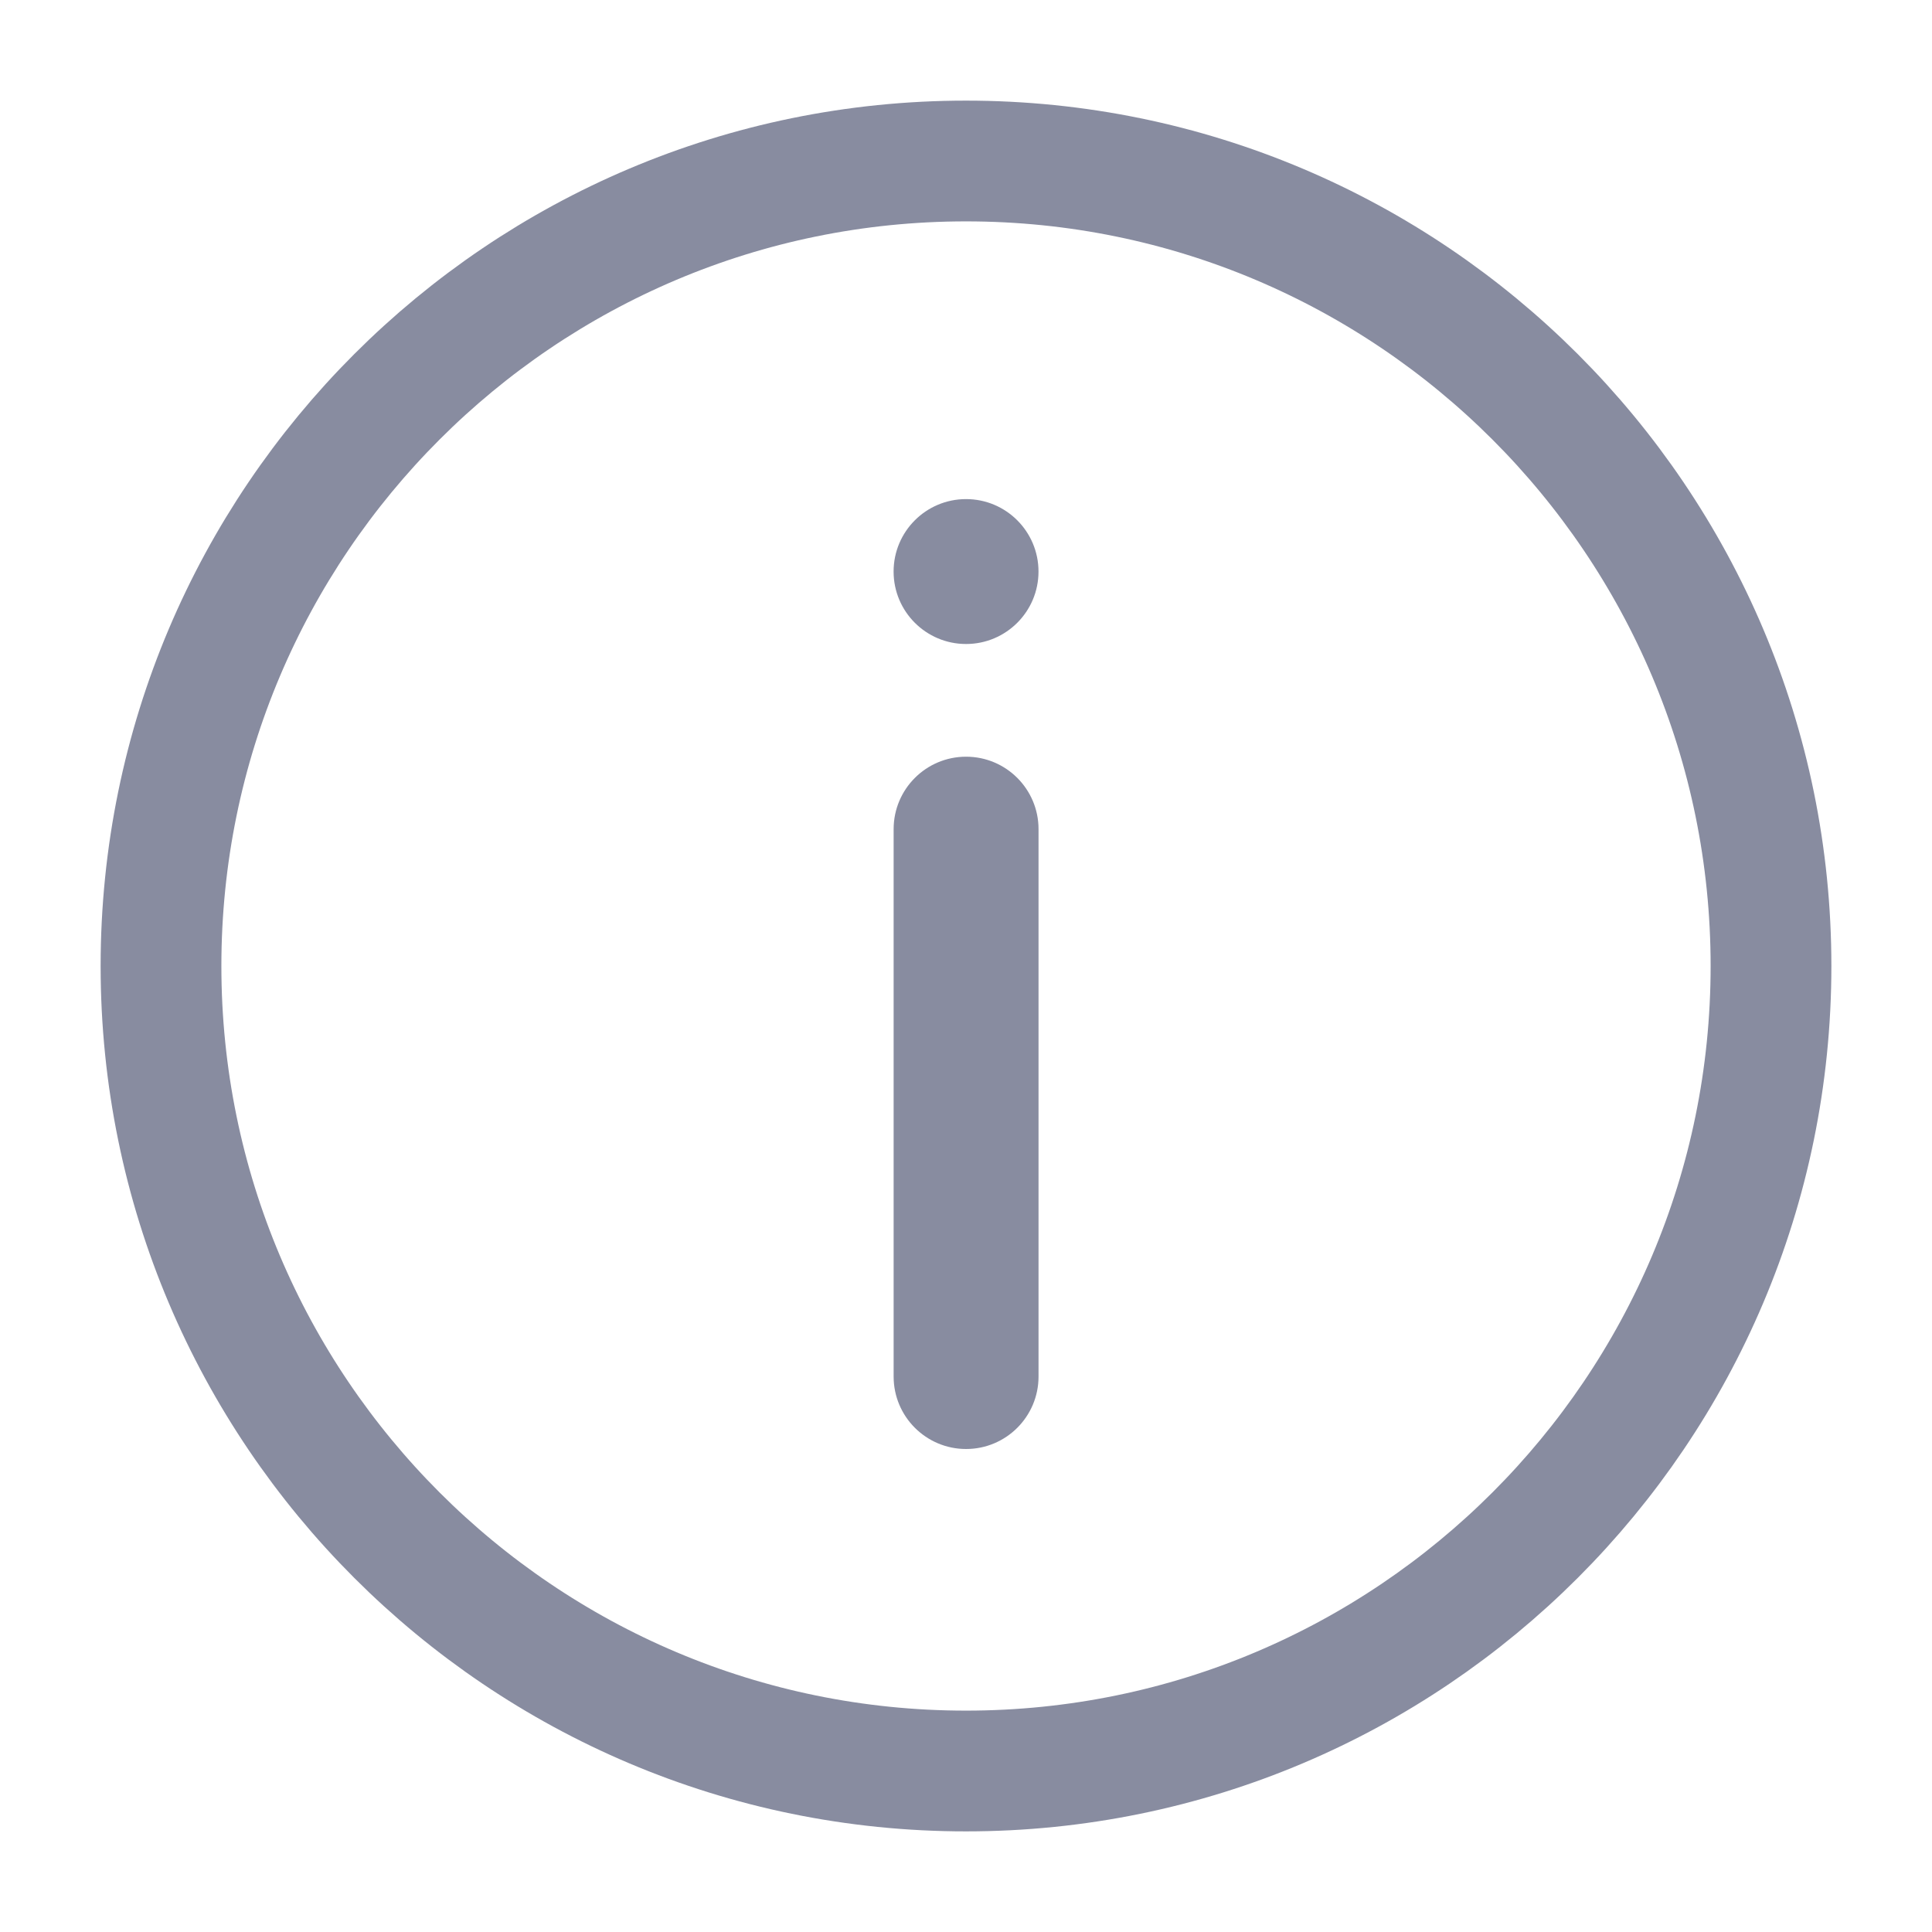
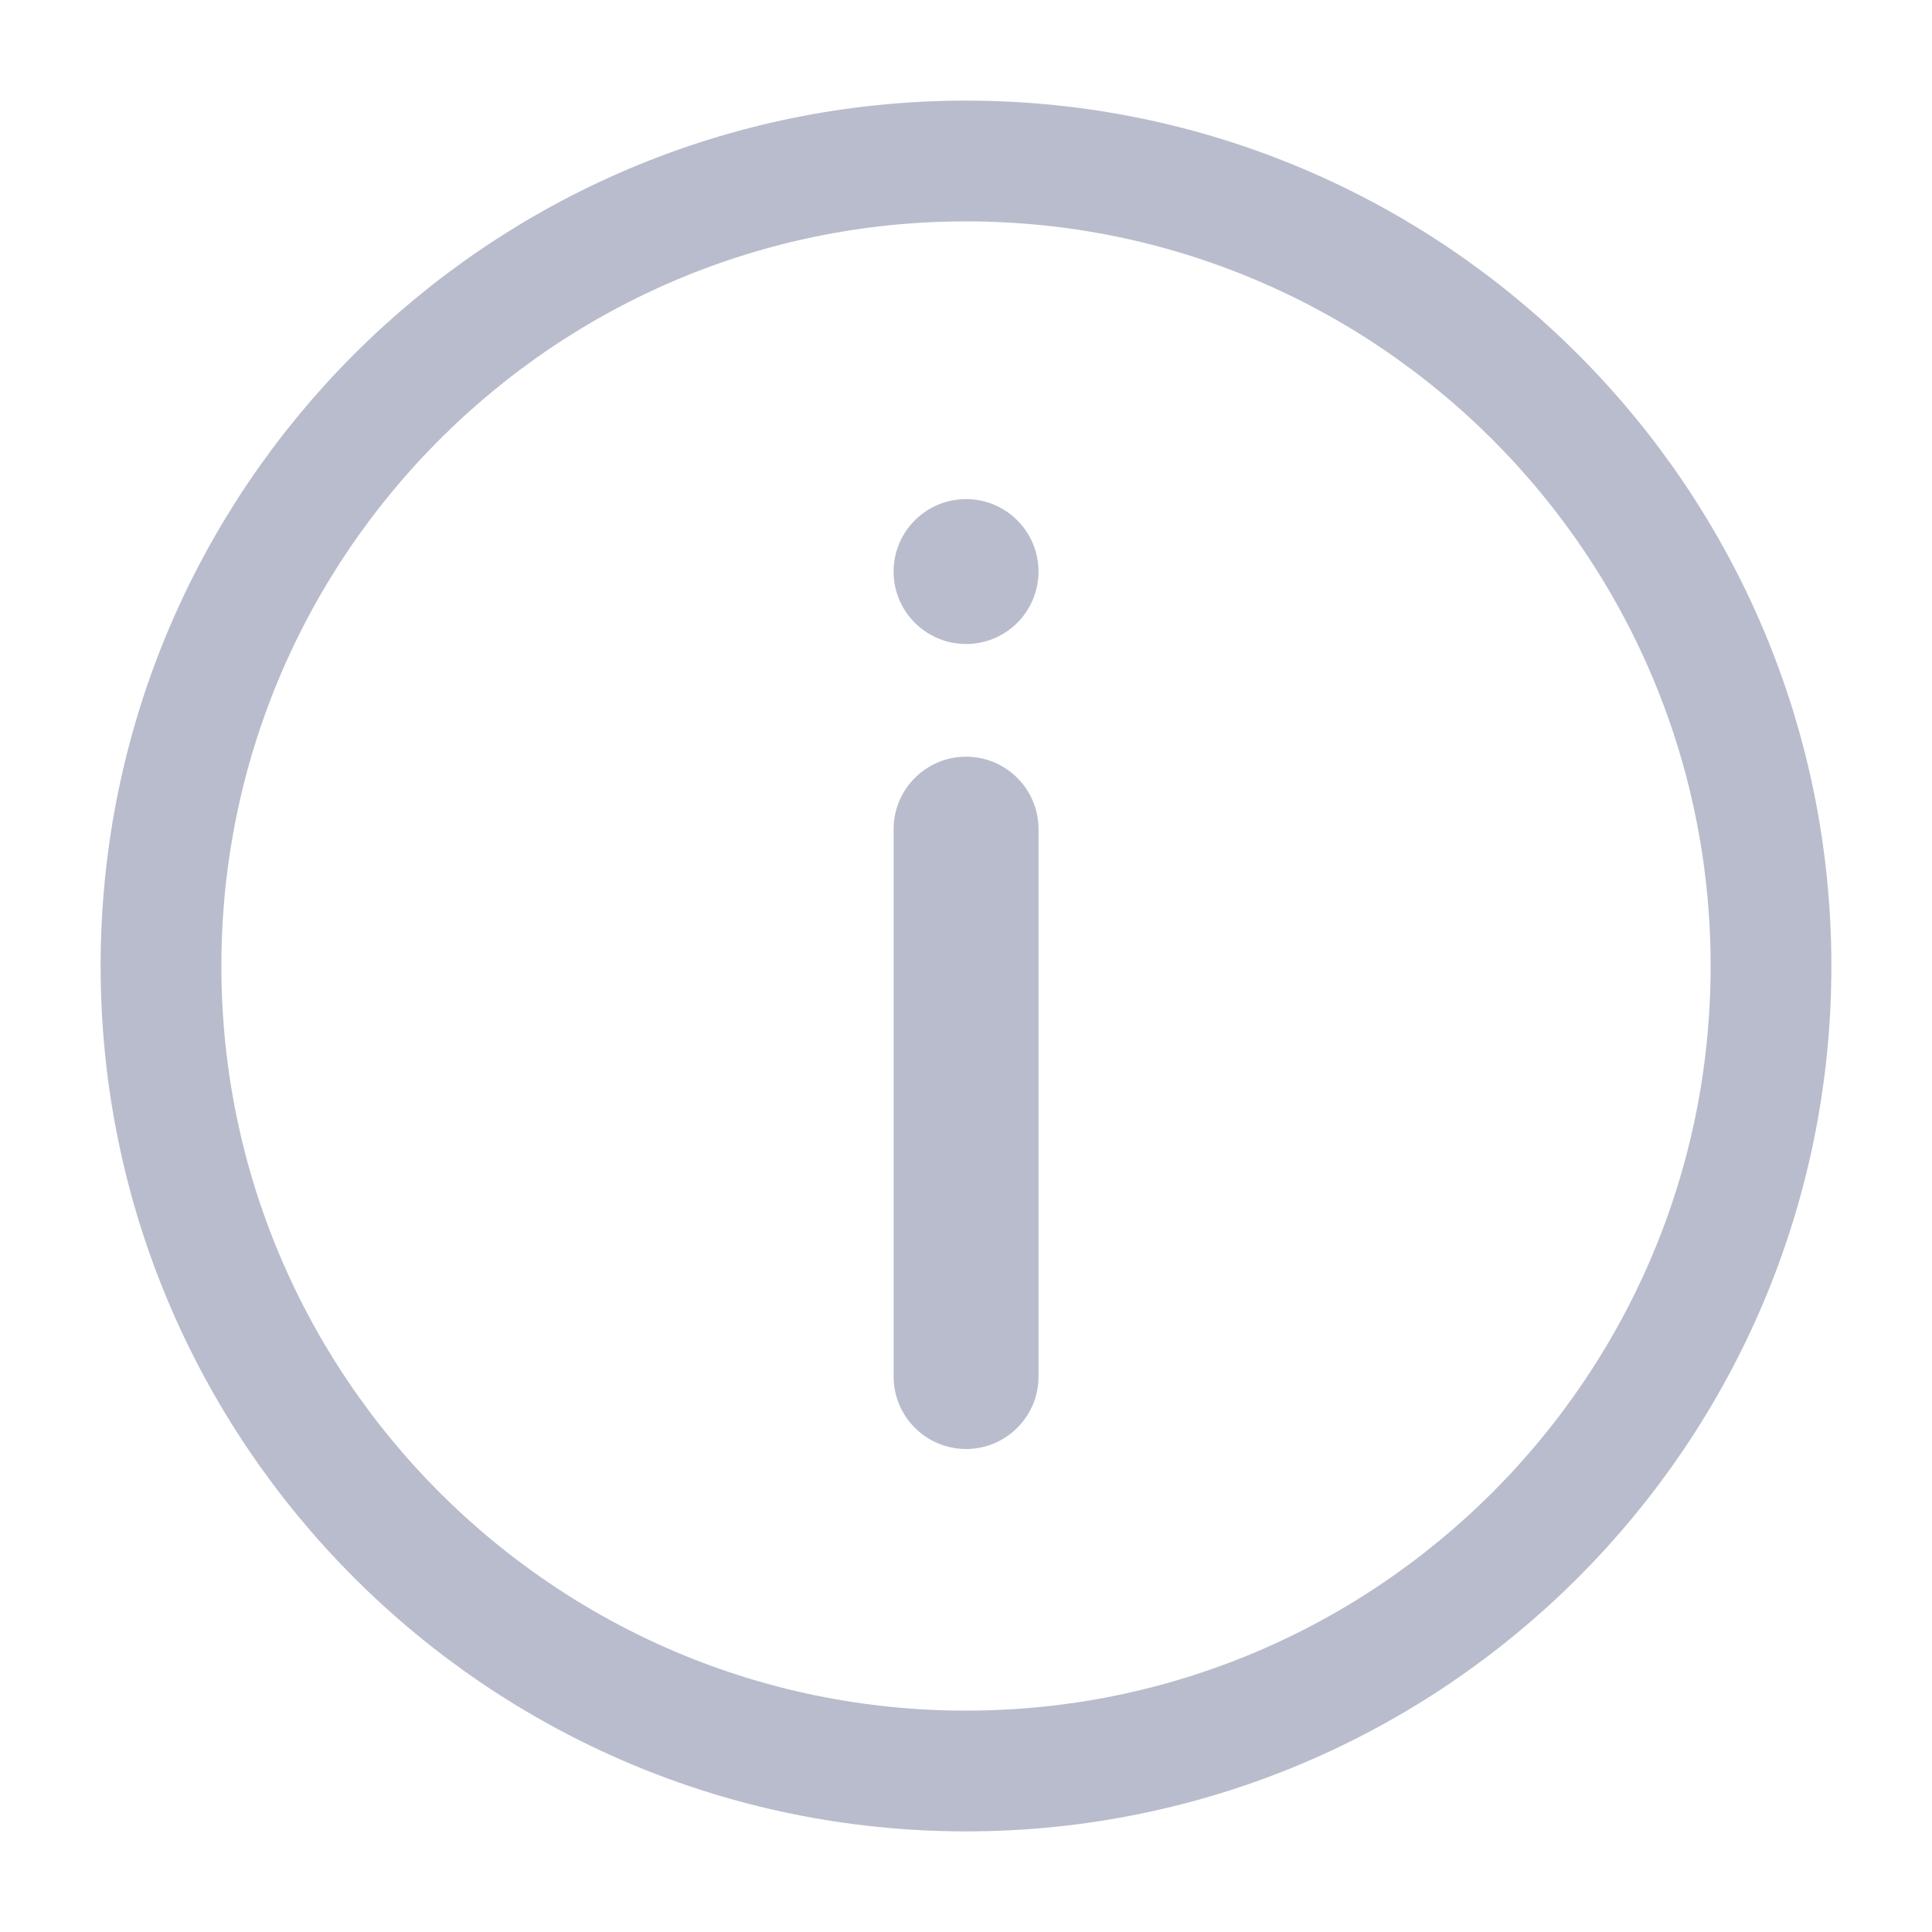
<svg xmlns="http://www.w3.org/2000/svg" width="24" height="24" viewBox="0 0 24 24" fill="none">
-   <path d="M12 22C6.48 22 2 17.52 2 12C2 6.48 6.48 2 12 2C17.52 2 22 6.48 22 12C22 17.52 17.52 22 12 22Z" stroke="#888CA0" stroke-width="1.5" stroke-linecap="round" stroke-linejoin="round" />
-   <circle cx="0.9" cy="0.9" r="0.9" transform="matrix(1 0 0 -1 11.1006 8)" fill="#888CA0" />
-   <rect x="11.101" y="9.4" width="1.8" height="8.6" rx="0.9" fill="#888CA0" />
+   <path d="M12 22C6.48 22 2 17.52 2 12C2 6.48 6.48 2 12 2C17.52 2 22 6.48 22 12C22 17.52 17.52 22 12 22Z" stroke="#B9BCCC" stroke-width="1.5" stroke-linecap="round" stroke-linejoin="round" />
+   <circle cx="0.9" cy="0.9" r="0.9" transform="matrix(1 0 0 -1 11.1006 8)" fill="#B9BCCC" />
+   <rect x="11.101" y="9.4" width="1.8" height="8.6" rx="0.9" fill="#B9BCCC" />
</svg>
